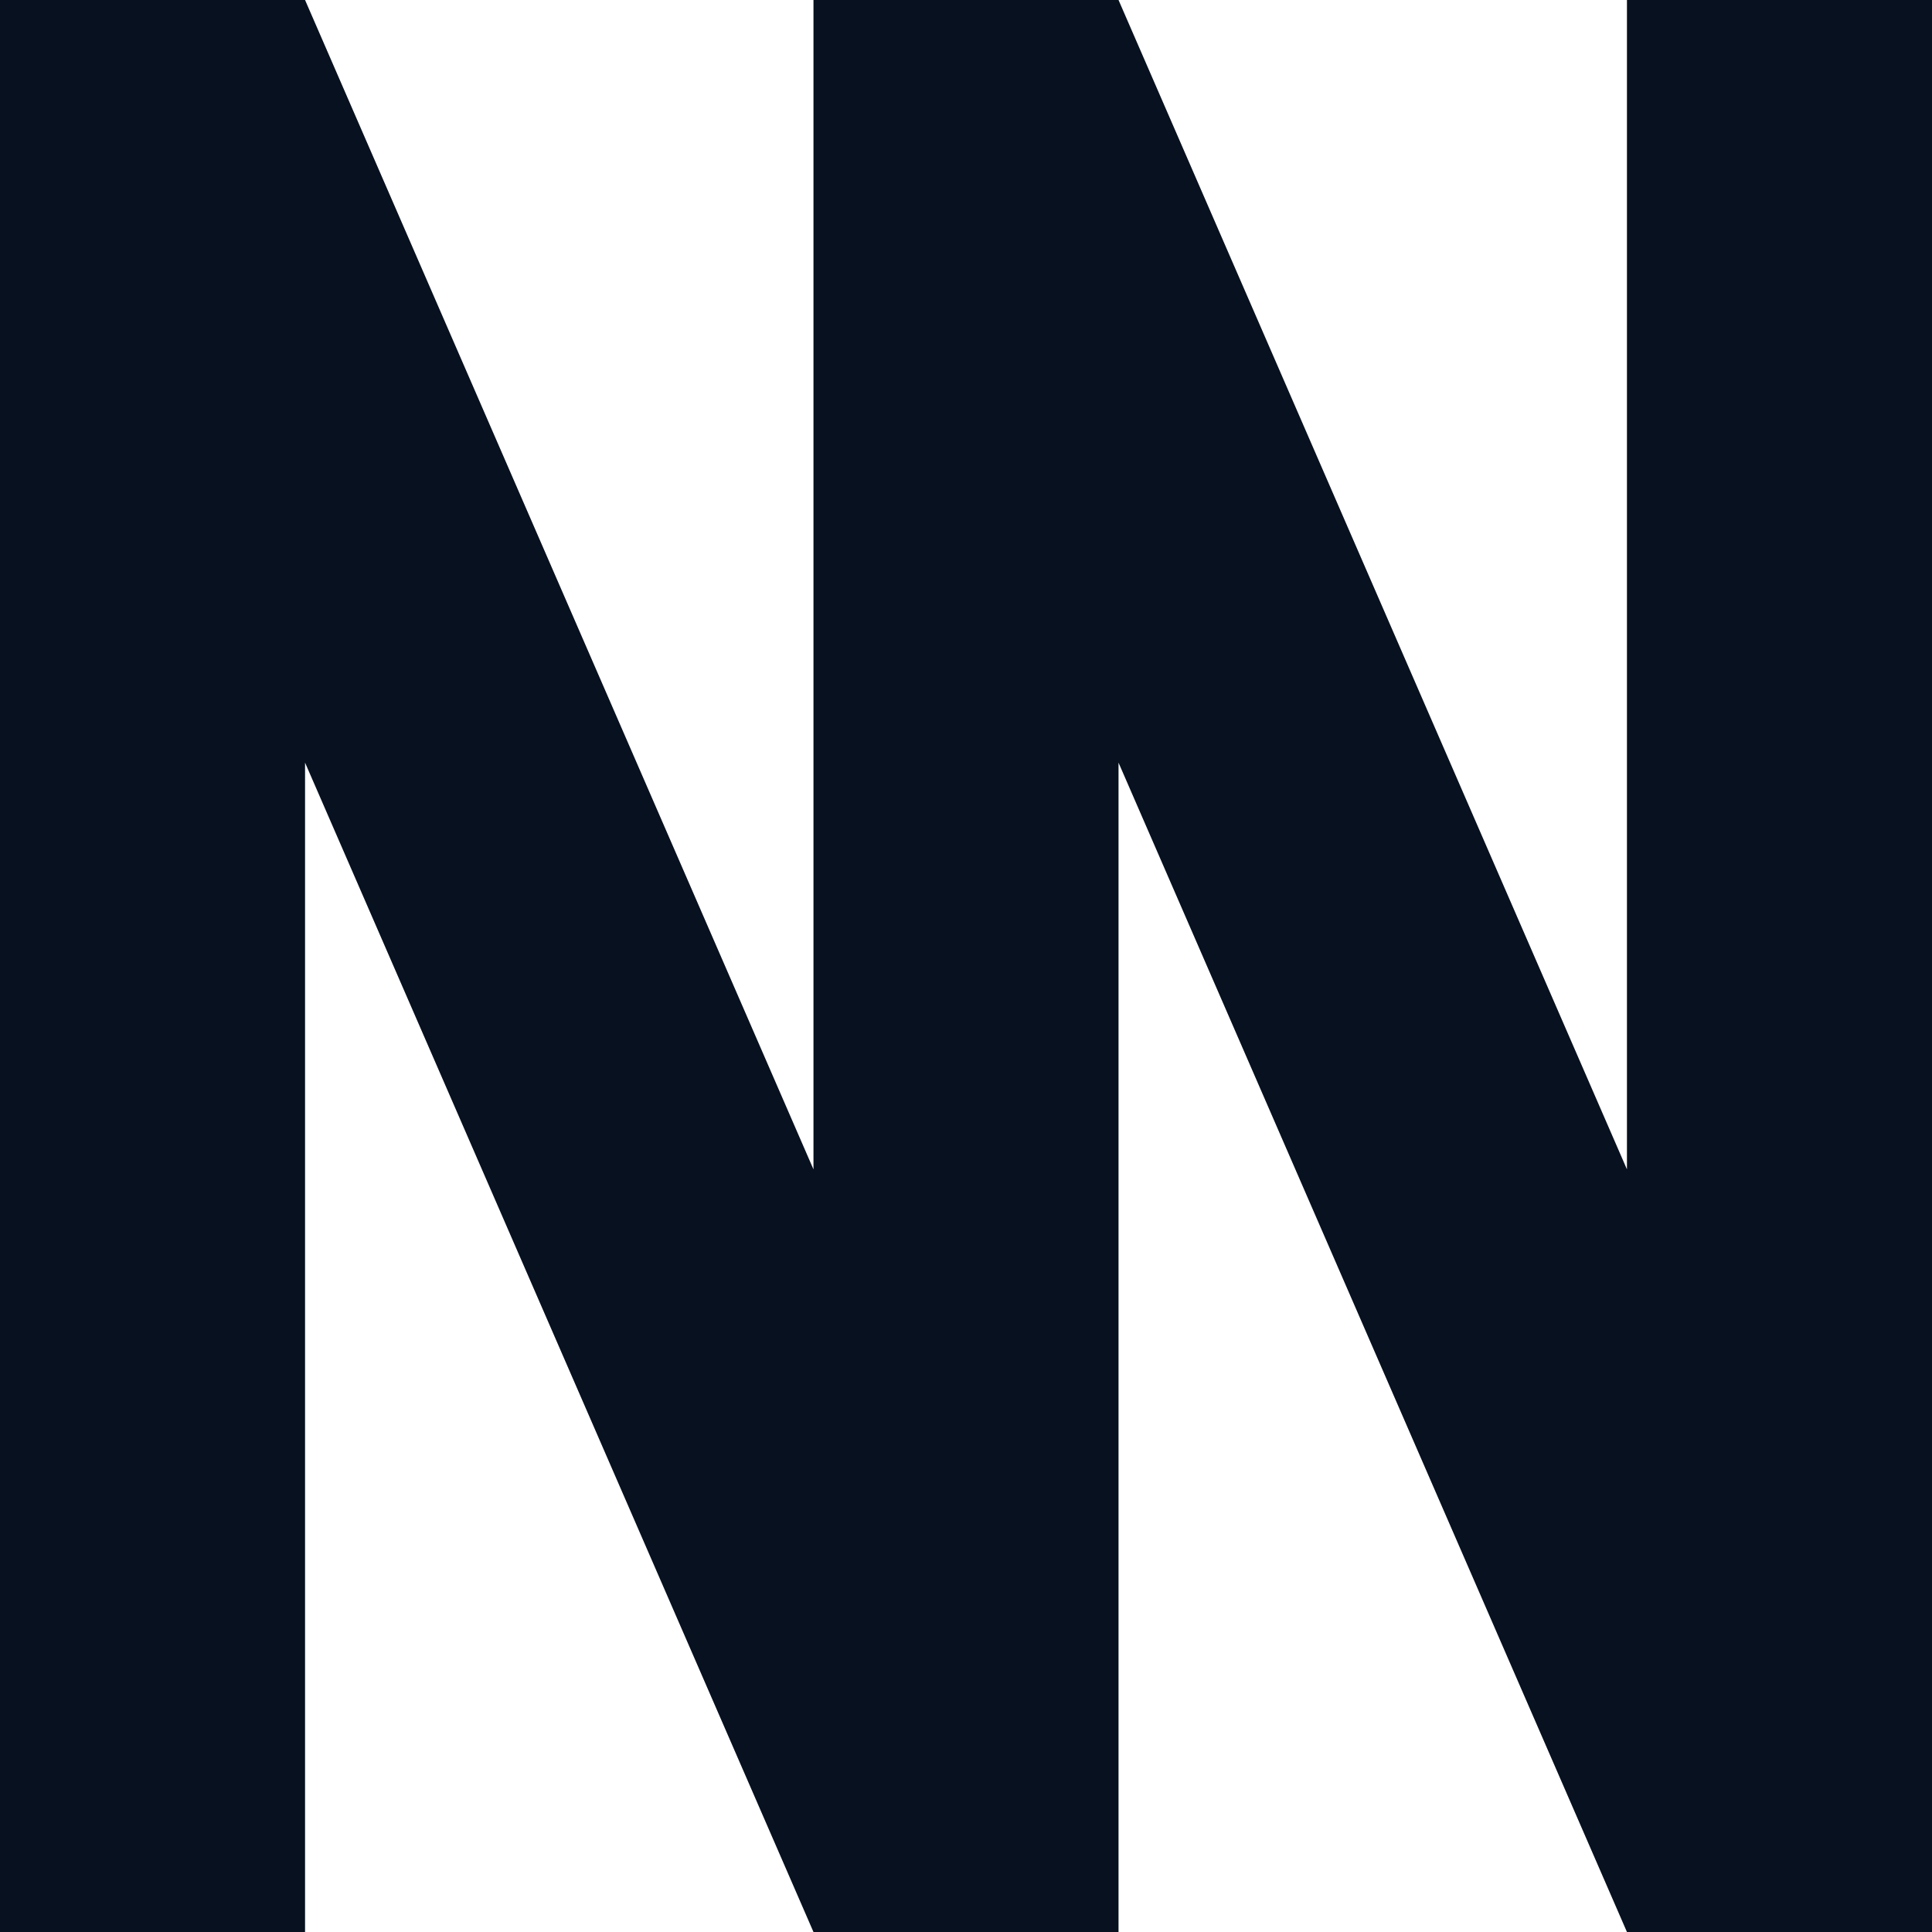
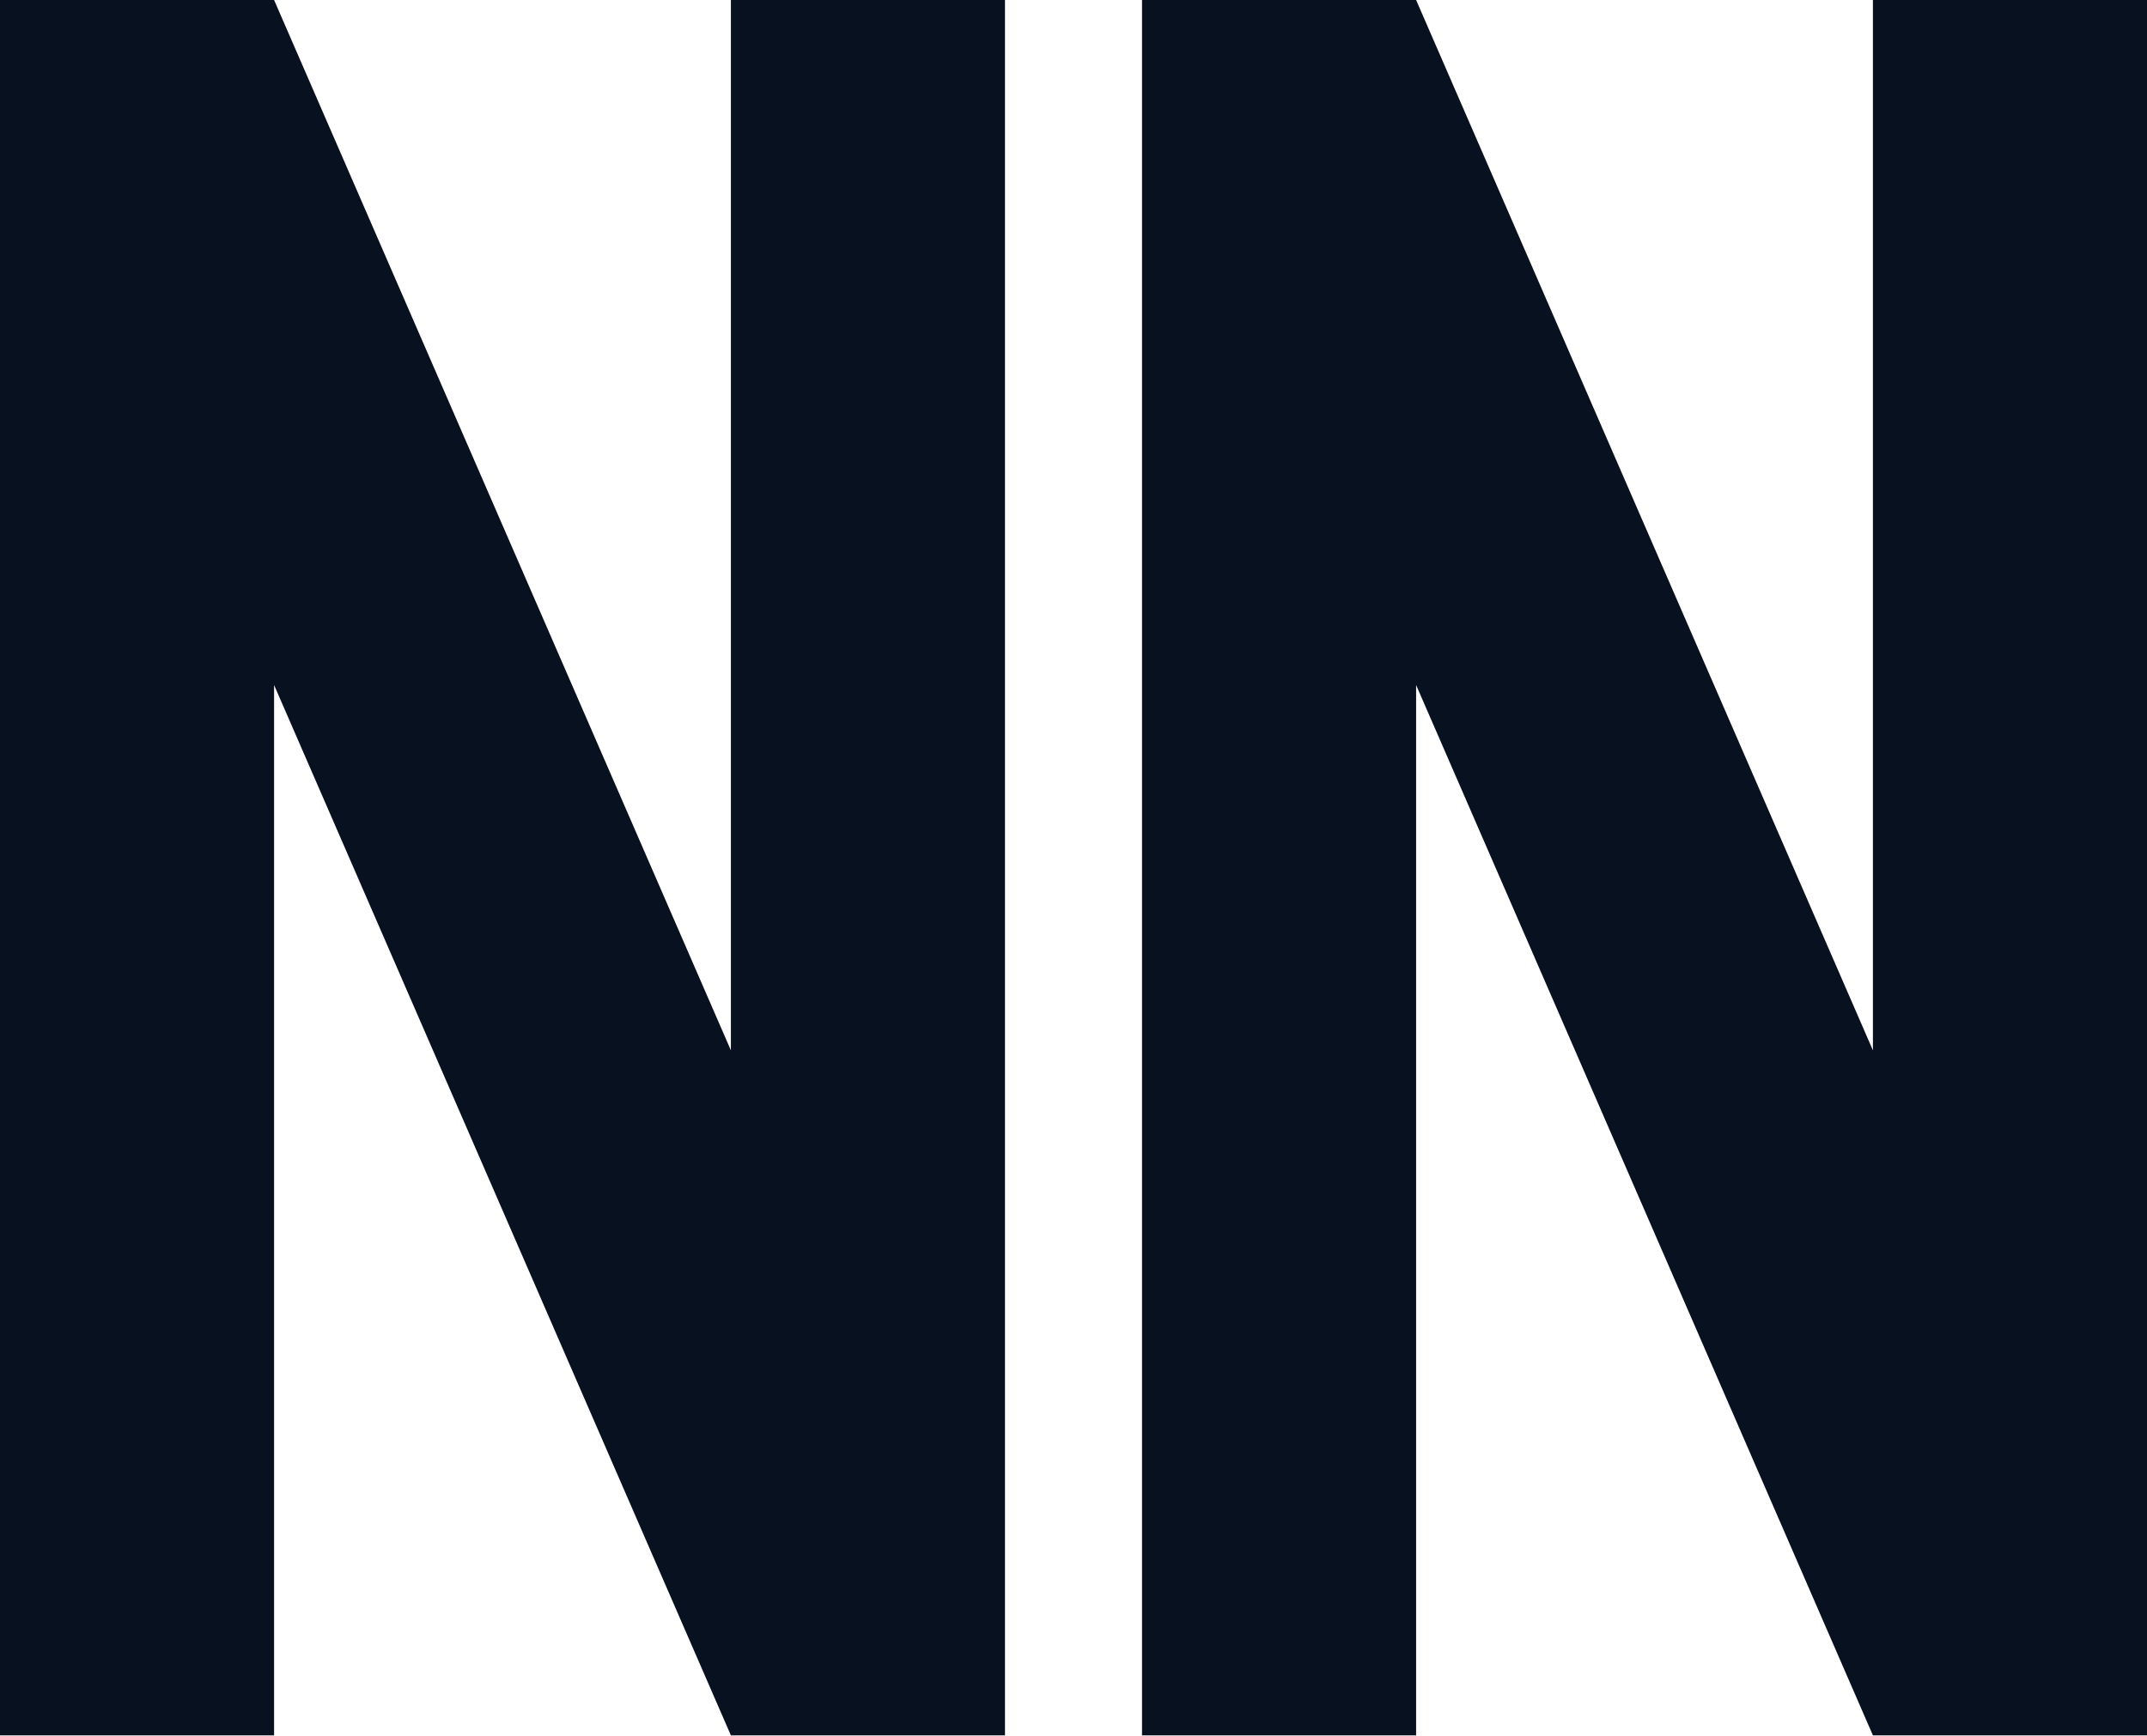
- <svg xmlns="http://www.w3.org/2000/svg" viewBox="0 0 76 76" role="img" aria-label="NN">
-   <path fill="#07111F" fill-rule="nonzero" d="M0 0 H12 L32 46 V0 H44 V76 H32 L12 30 V76 H0 Z M32 0 H44 L64 46 V0 H76 V76 H64 L44 30 V76 H32 Z" />
+ <svg xmlns="http://www.w3.org/2000/svg" viewBox="0 0 94 76" role="img" aria-label="NN">
+   <path fill="#07111F" fill-rule="nonzero" d="M0 0 H12 L32 46 V0 H44 V76 H32 L12 30 V76 H0 Z M50 0 H62 L82 46 V0 H94 V76 H82 L62 30 V76 H50 Z" />
</svg>
